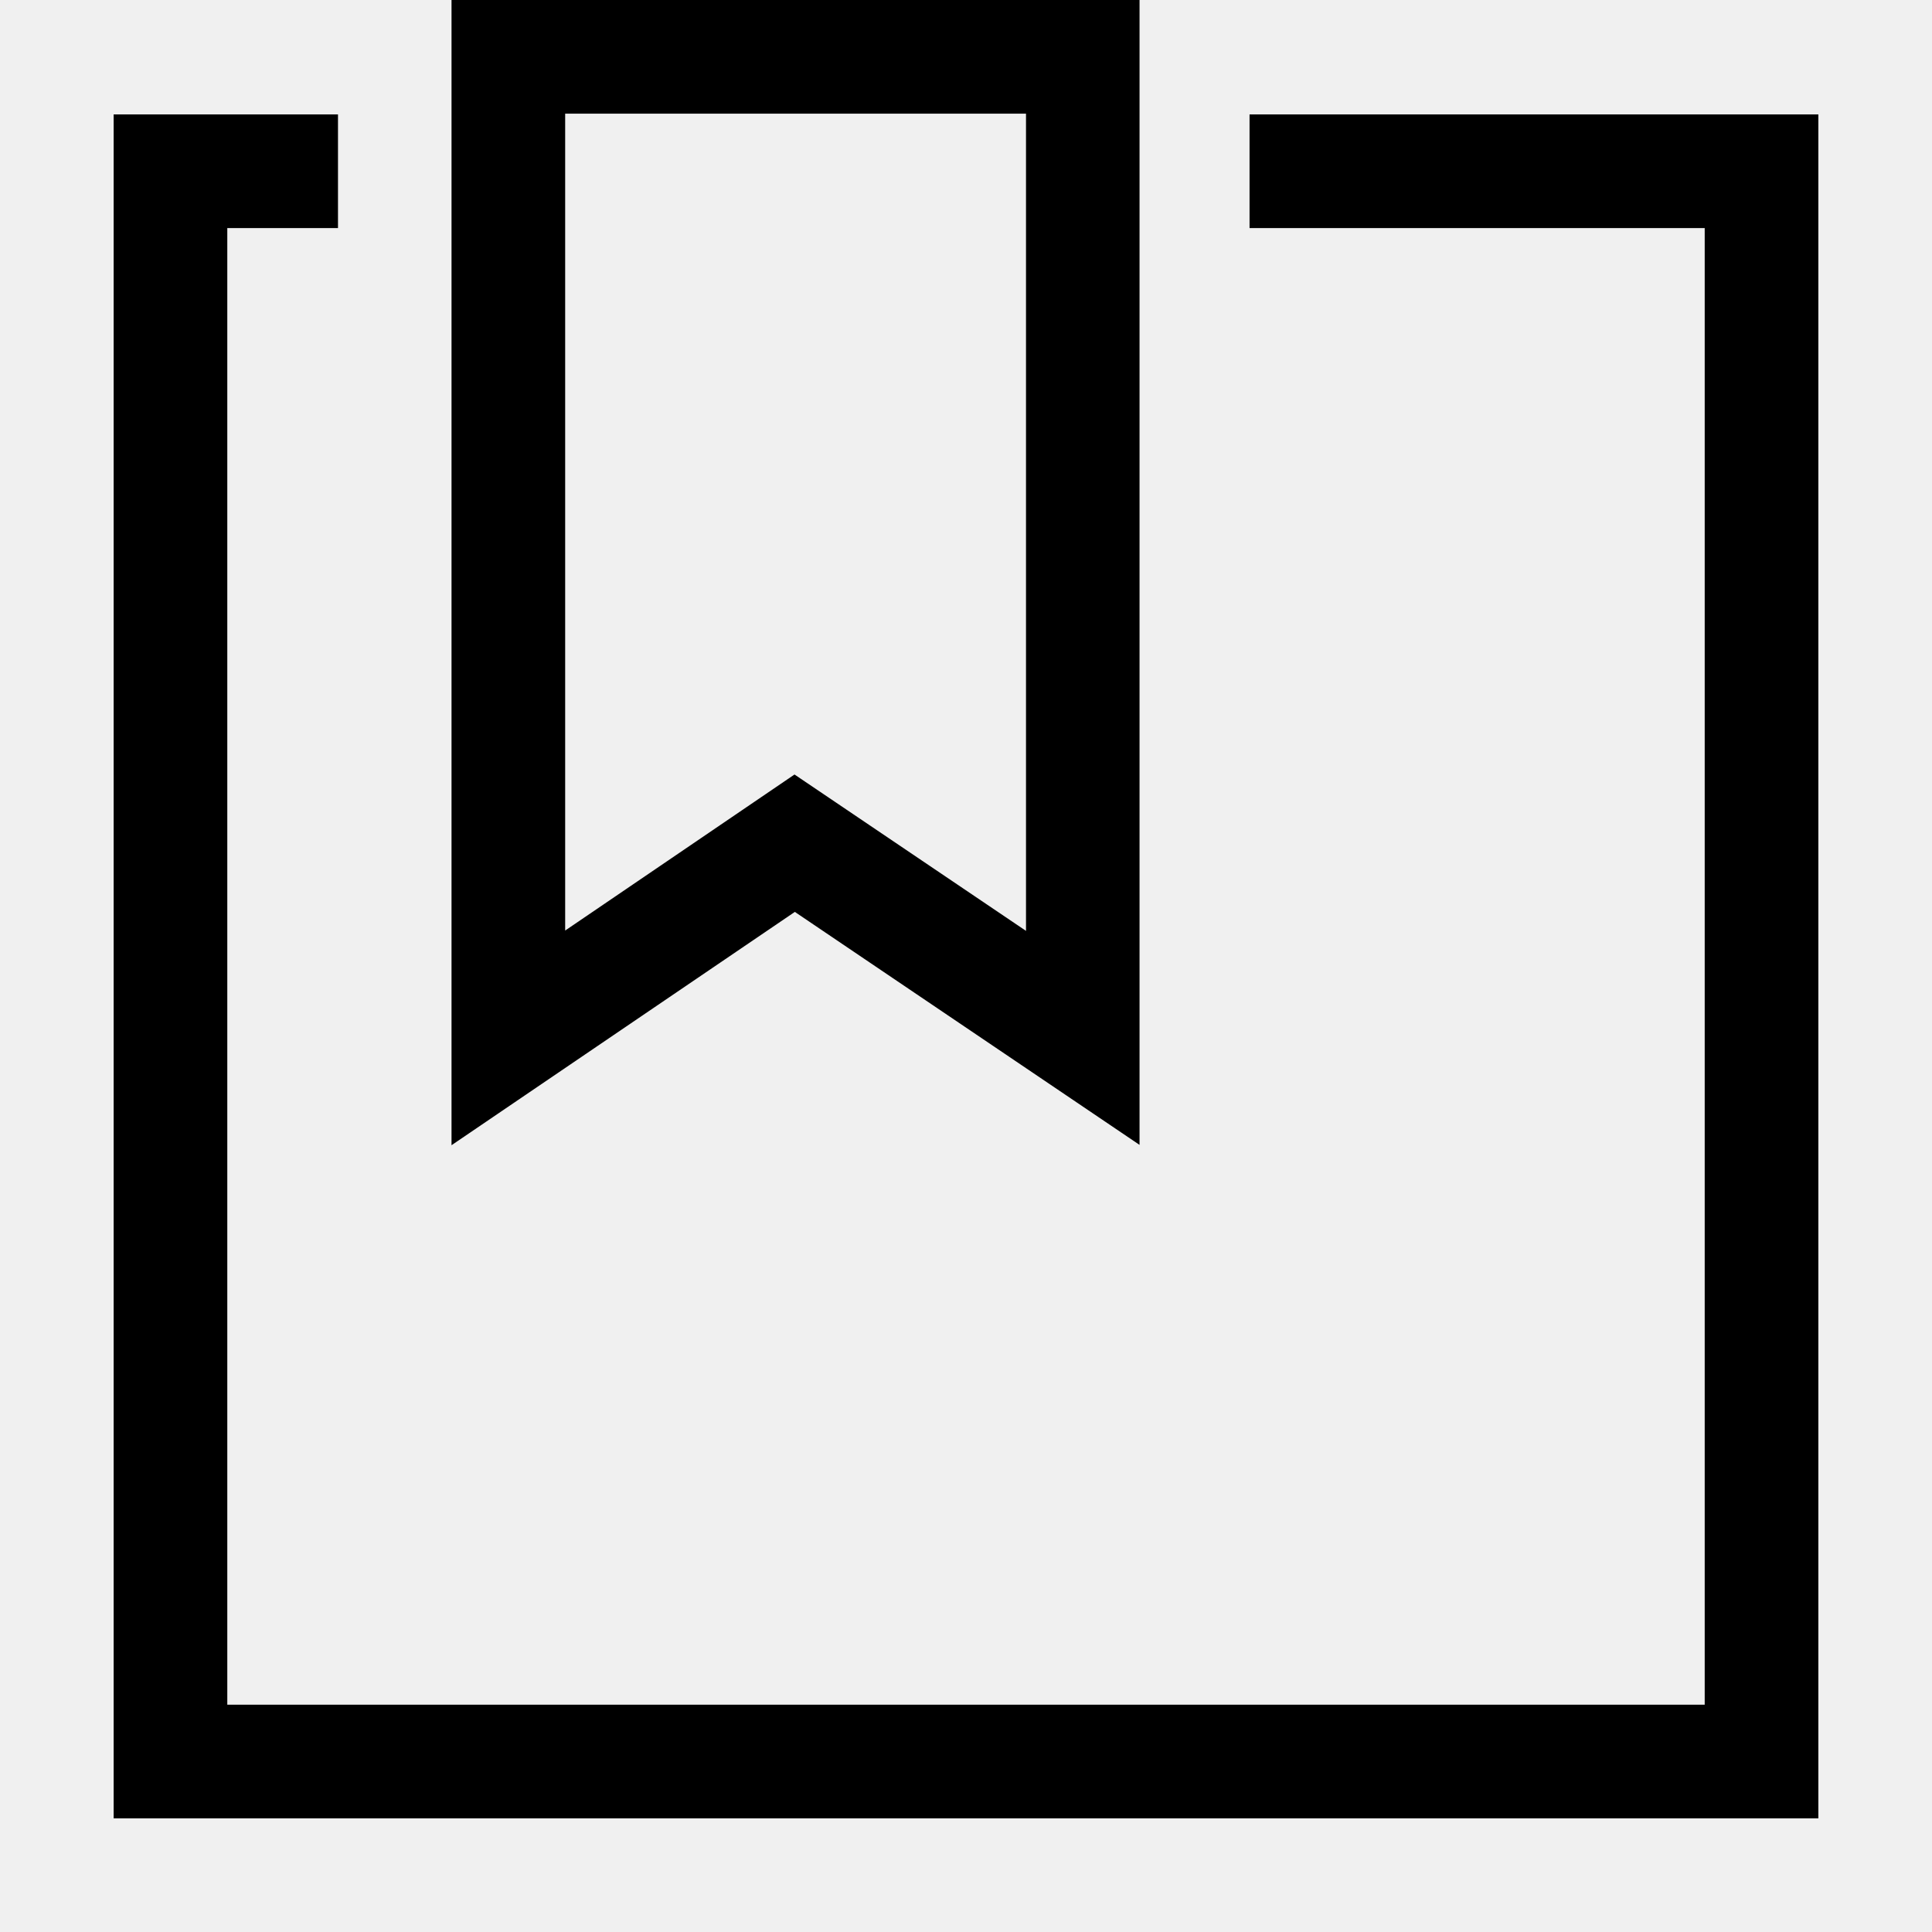
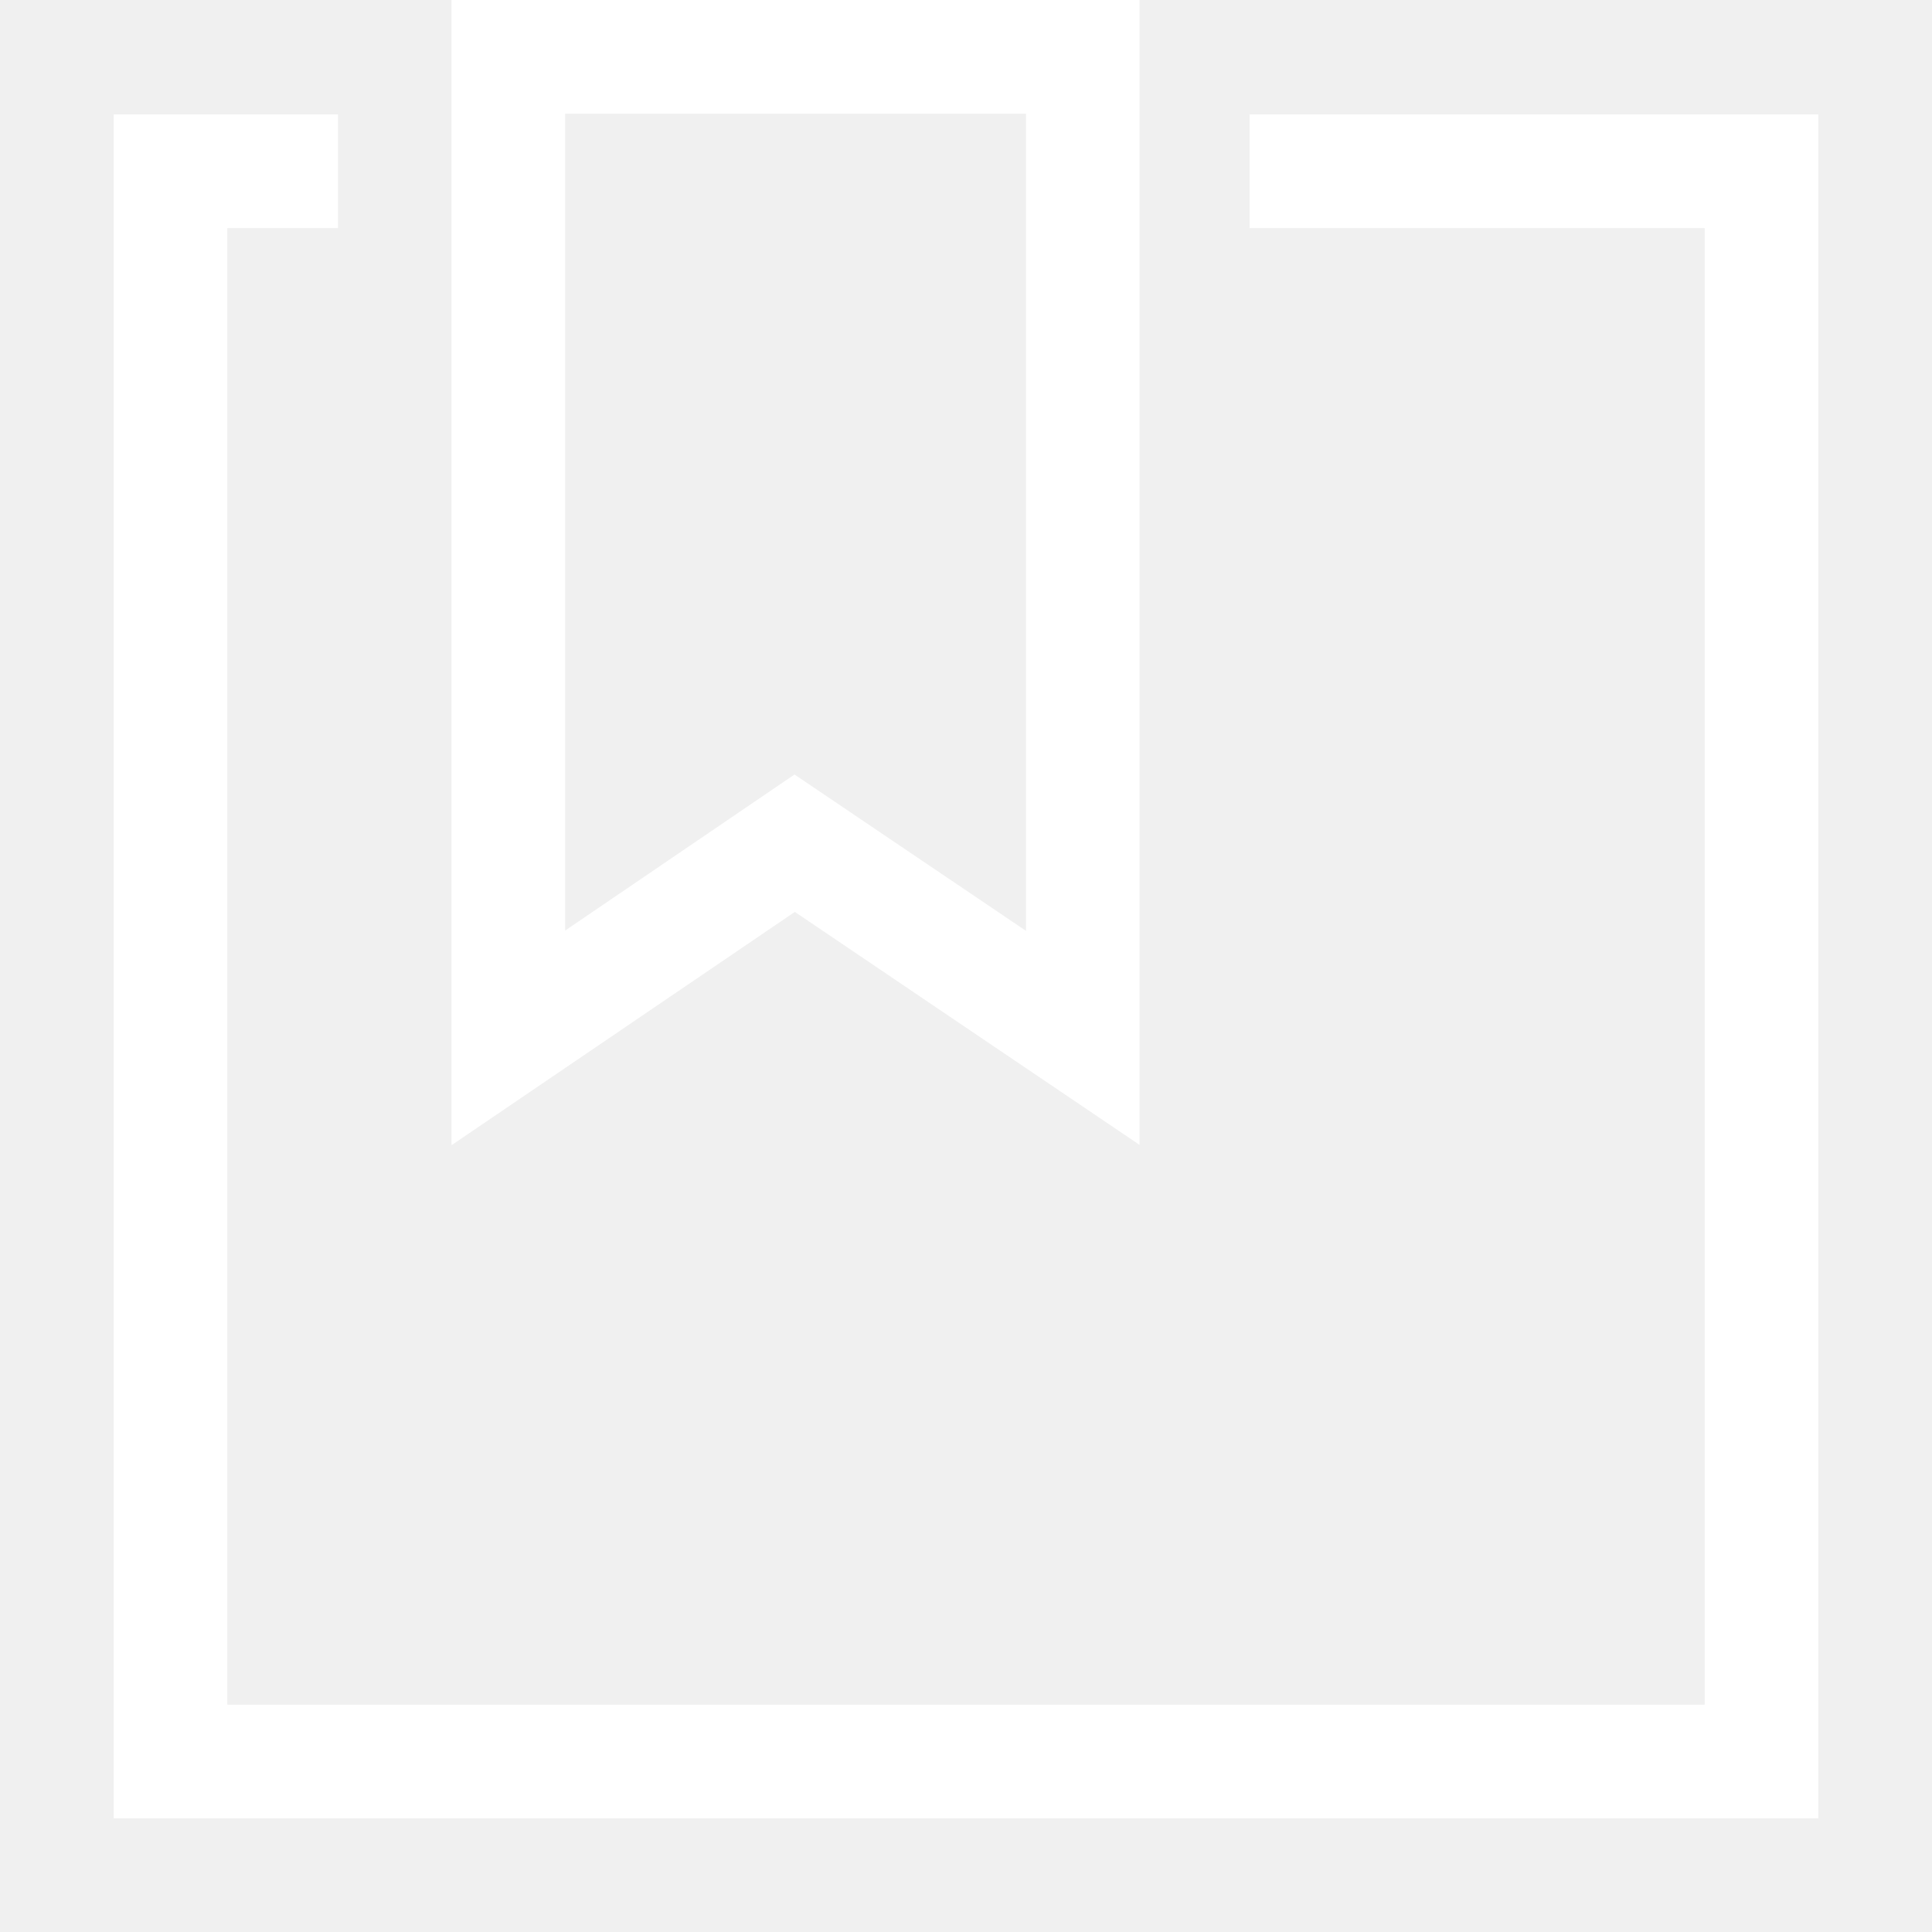
<svg xmlns="http://www.w3.org/2000/svg" version="1.1" width="100" height="100" viewBox="0 0 17 17">
  <g>
</g>
-   <path d="M10.027 10.074v-10.074h-6.054v10.077l3.021-2.053 3.033 2.050zM4.973 8.188v-7.188h4.055v7.191l-2.037-1.376-2.018 1.373zM16 1.007v14.993h-15v-14.993h1.974v1h-0.974v12.993h13v-12.993h-4.005v-1h5.005z" fill="#000000" />
+   <path d="M10.027 10.074v-10.074h-6.054v10.077l3.021-2.053 3.033 2.050zM4.973 8.188v-7.188h4.055v7.191l-2.037-1.376-2.018 1.373zM16 1.007v14.993h-15v-14.993h1.974v1h-0.974v12.993h13v-12.993h-4.005v-1h5.005z" fill="#ffffff" />
</svg>
